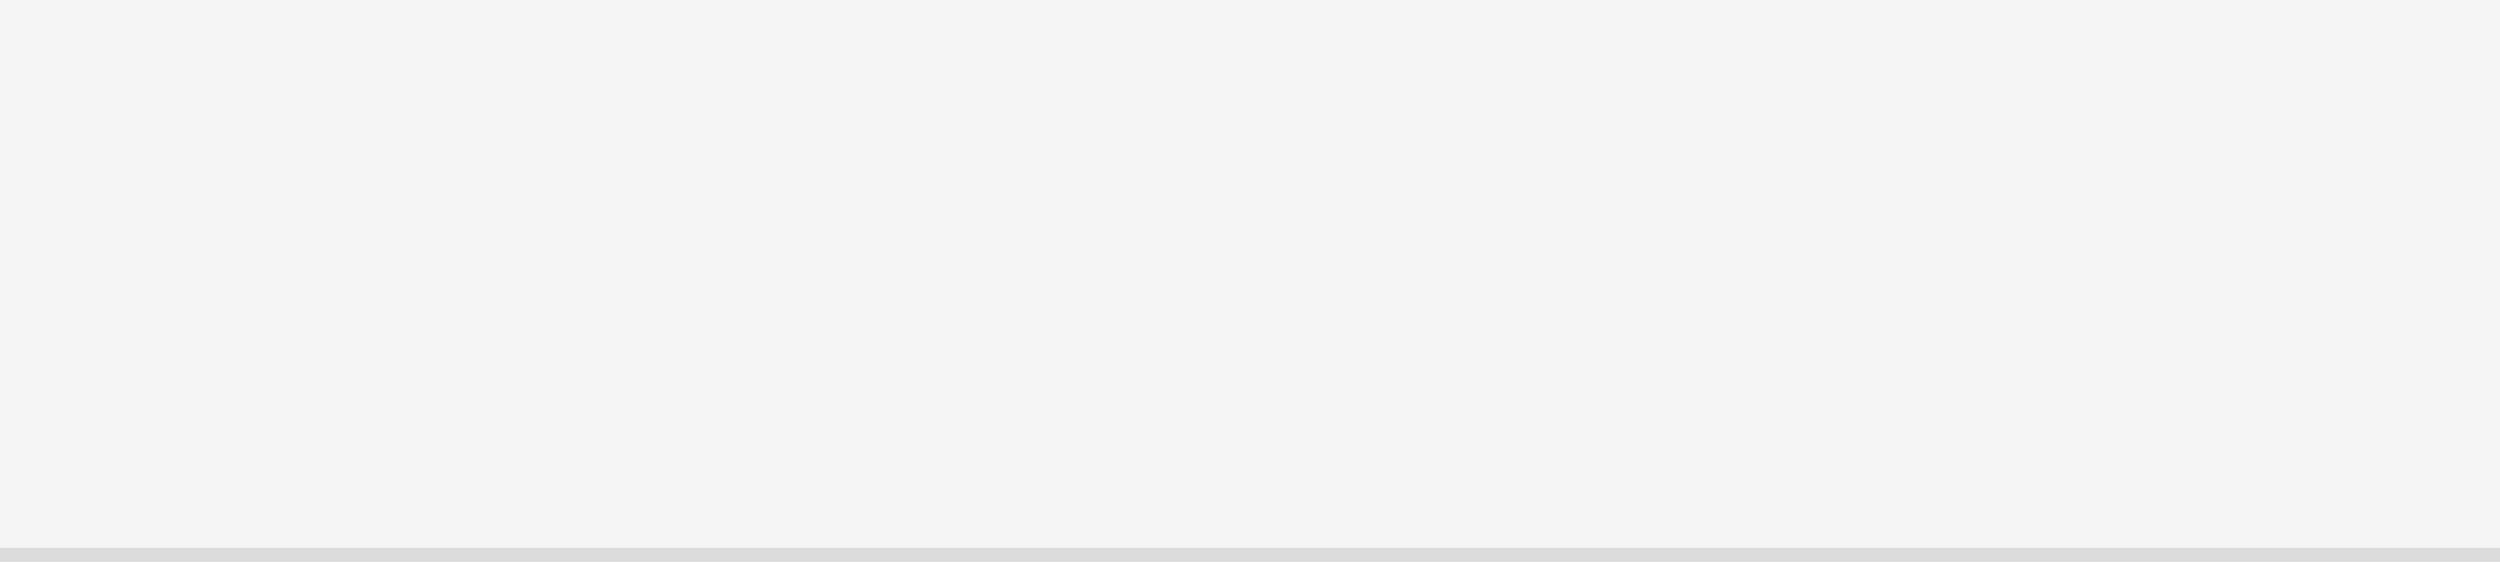
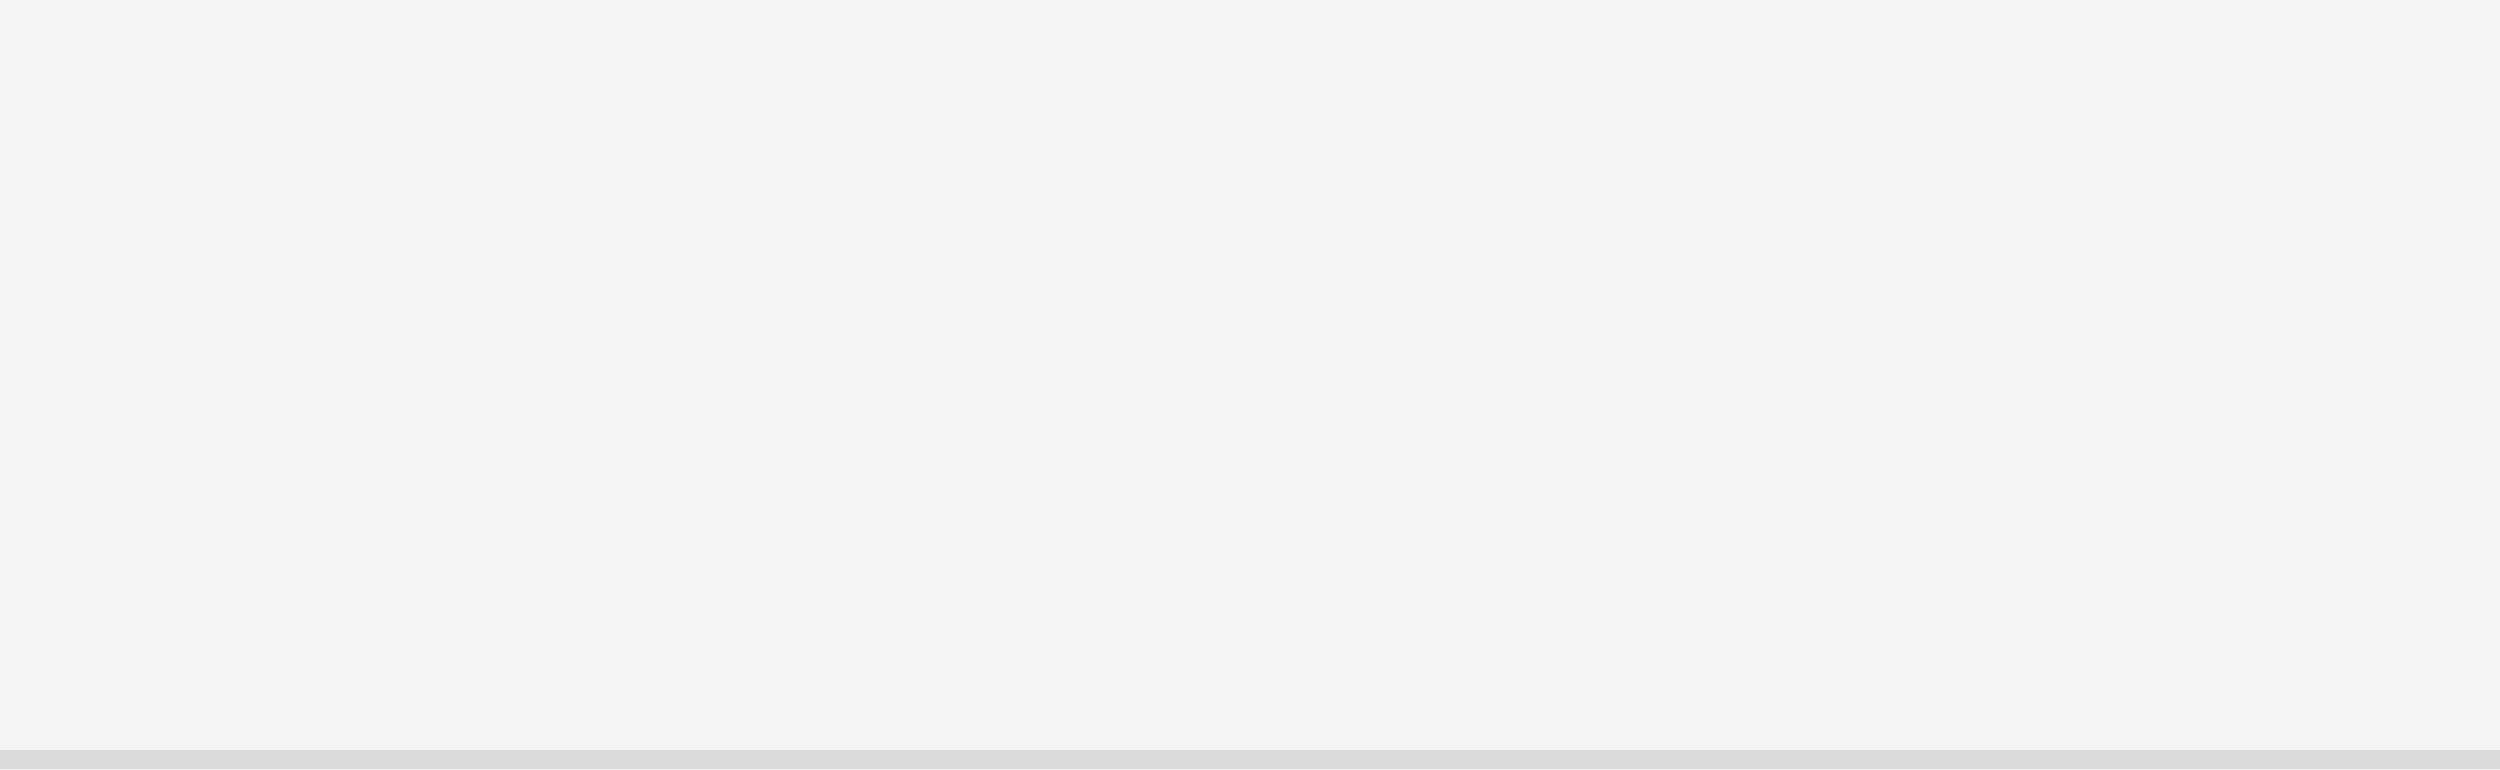
- <svg xmlns="http://www.w3.org/2000/svg" version="1.1" width="178px" height="40px">
-   <g transform="matrix(1 0 0 1 -653 -80 )">
-     <path d="M 653 80  L 831 80  L 831 119  L 653 119  L 653 80  Z " fill-rule="nonzero" fill="#f5f5f5" stroke="none" />
-     <path d="M 831 119.5  L 653 119.5  " stroke-width="1" stroke="#999999" fill="none" stroke-opacity="0.349" />
+ <svg xmlns="http://www.w3.org/2000/svg" version="1.1" width="130px" height="40px">
+   <g transform="matrix(1 0 0 1 -1251 -80 )">
+     <path d="M 1251 80  L 1381 80  L 1381 119  L 1251 119  L 1251 80  Z " fill-rule="nonzero" fill="#f5f5f5" stroke="none" />
+     <path d="M 1381 119.5  L 1251 119.5  " stroke-width="1" stroke="#999999" fill="none" stroke-opacity="0.349" />
  </g>
</svg>
